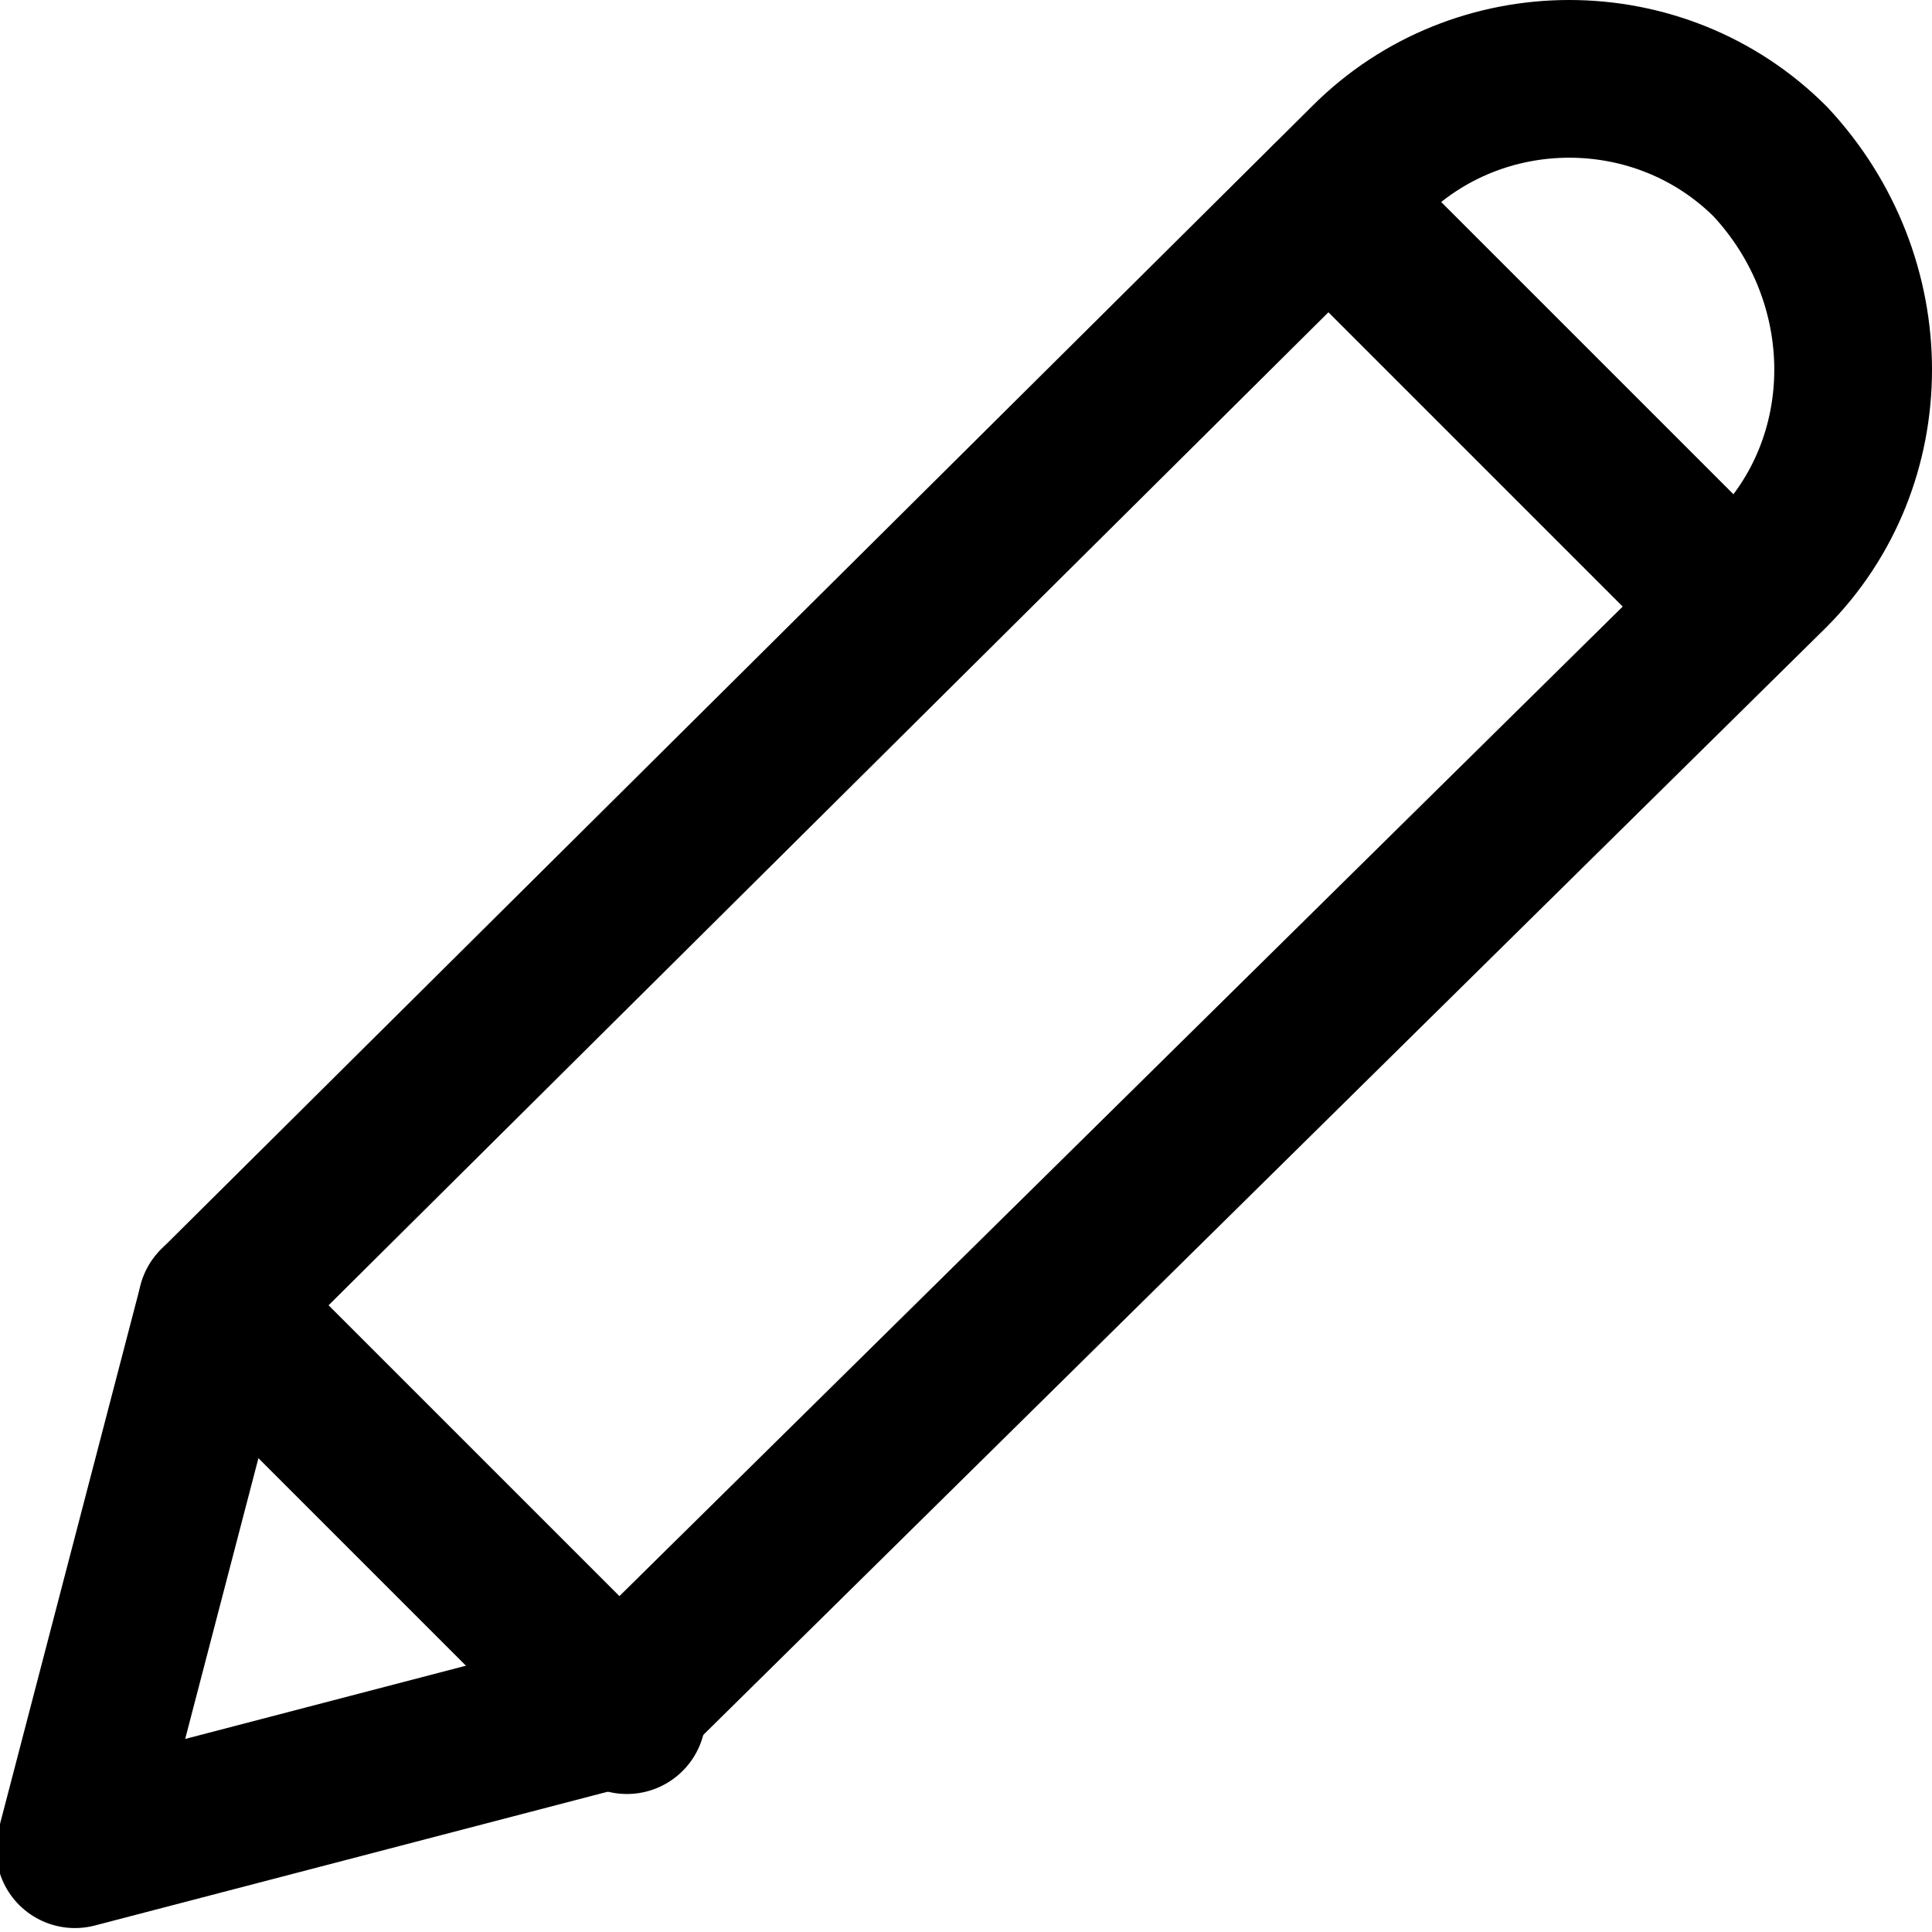
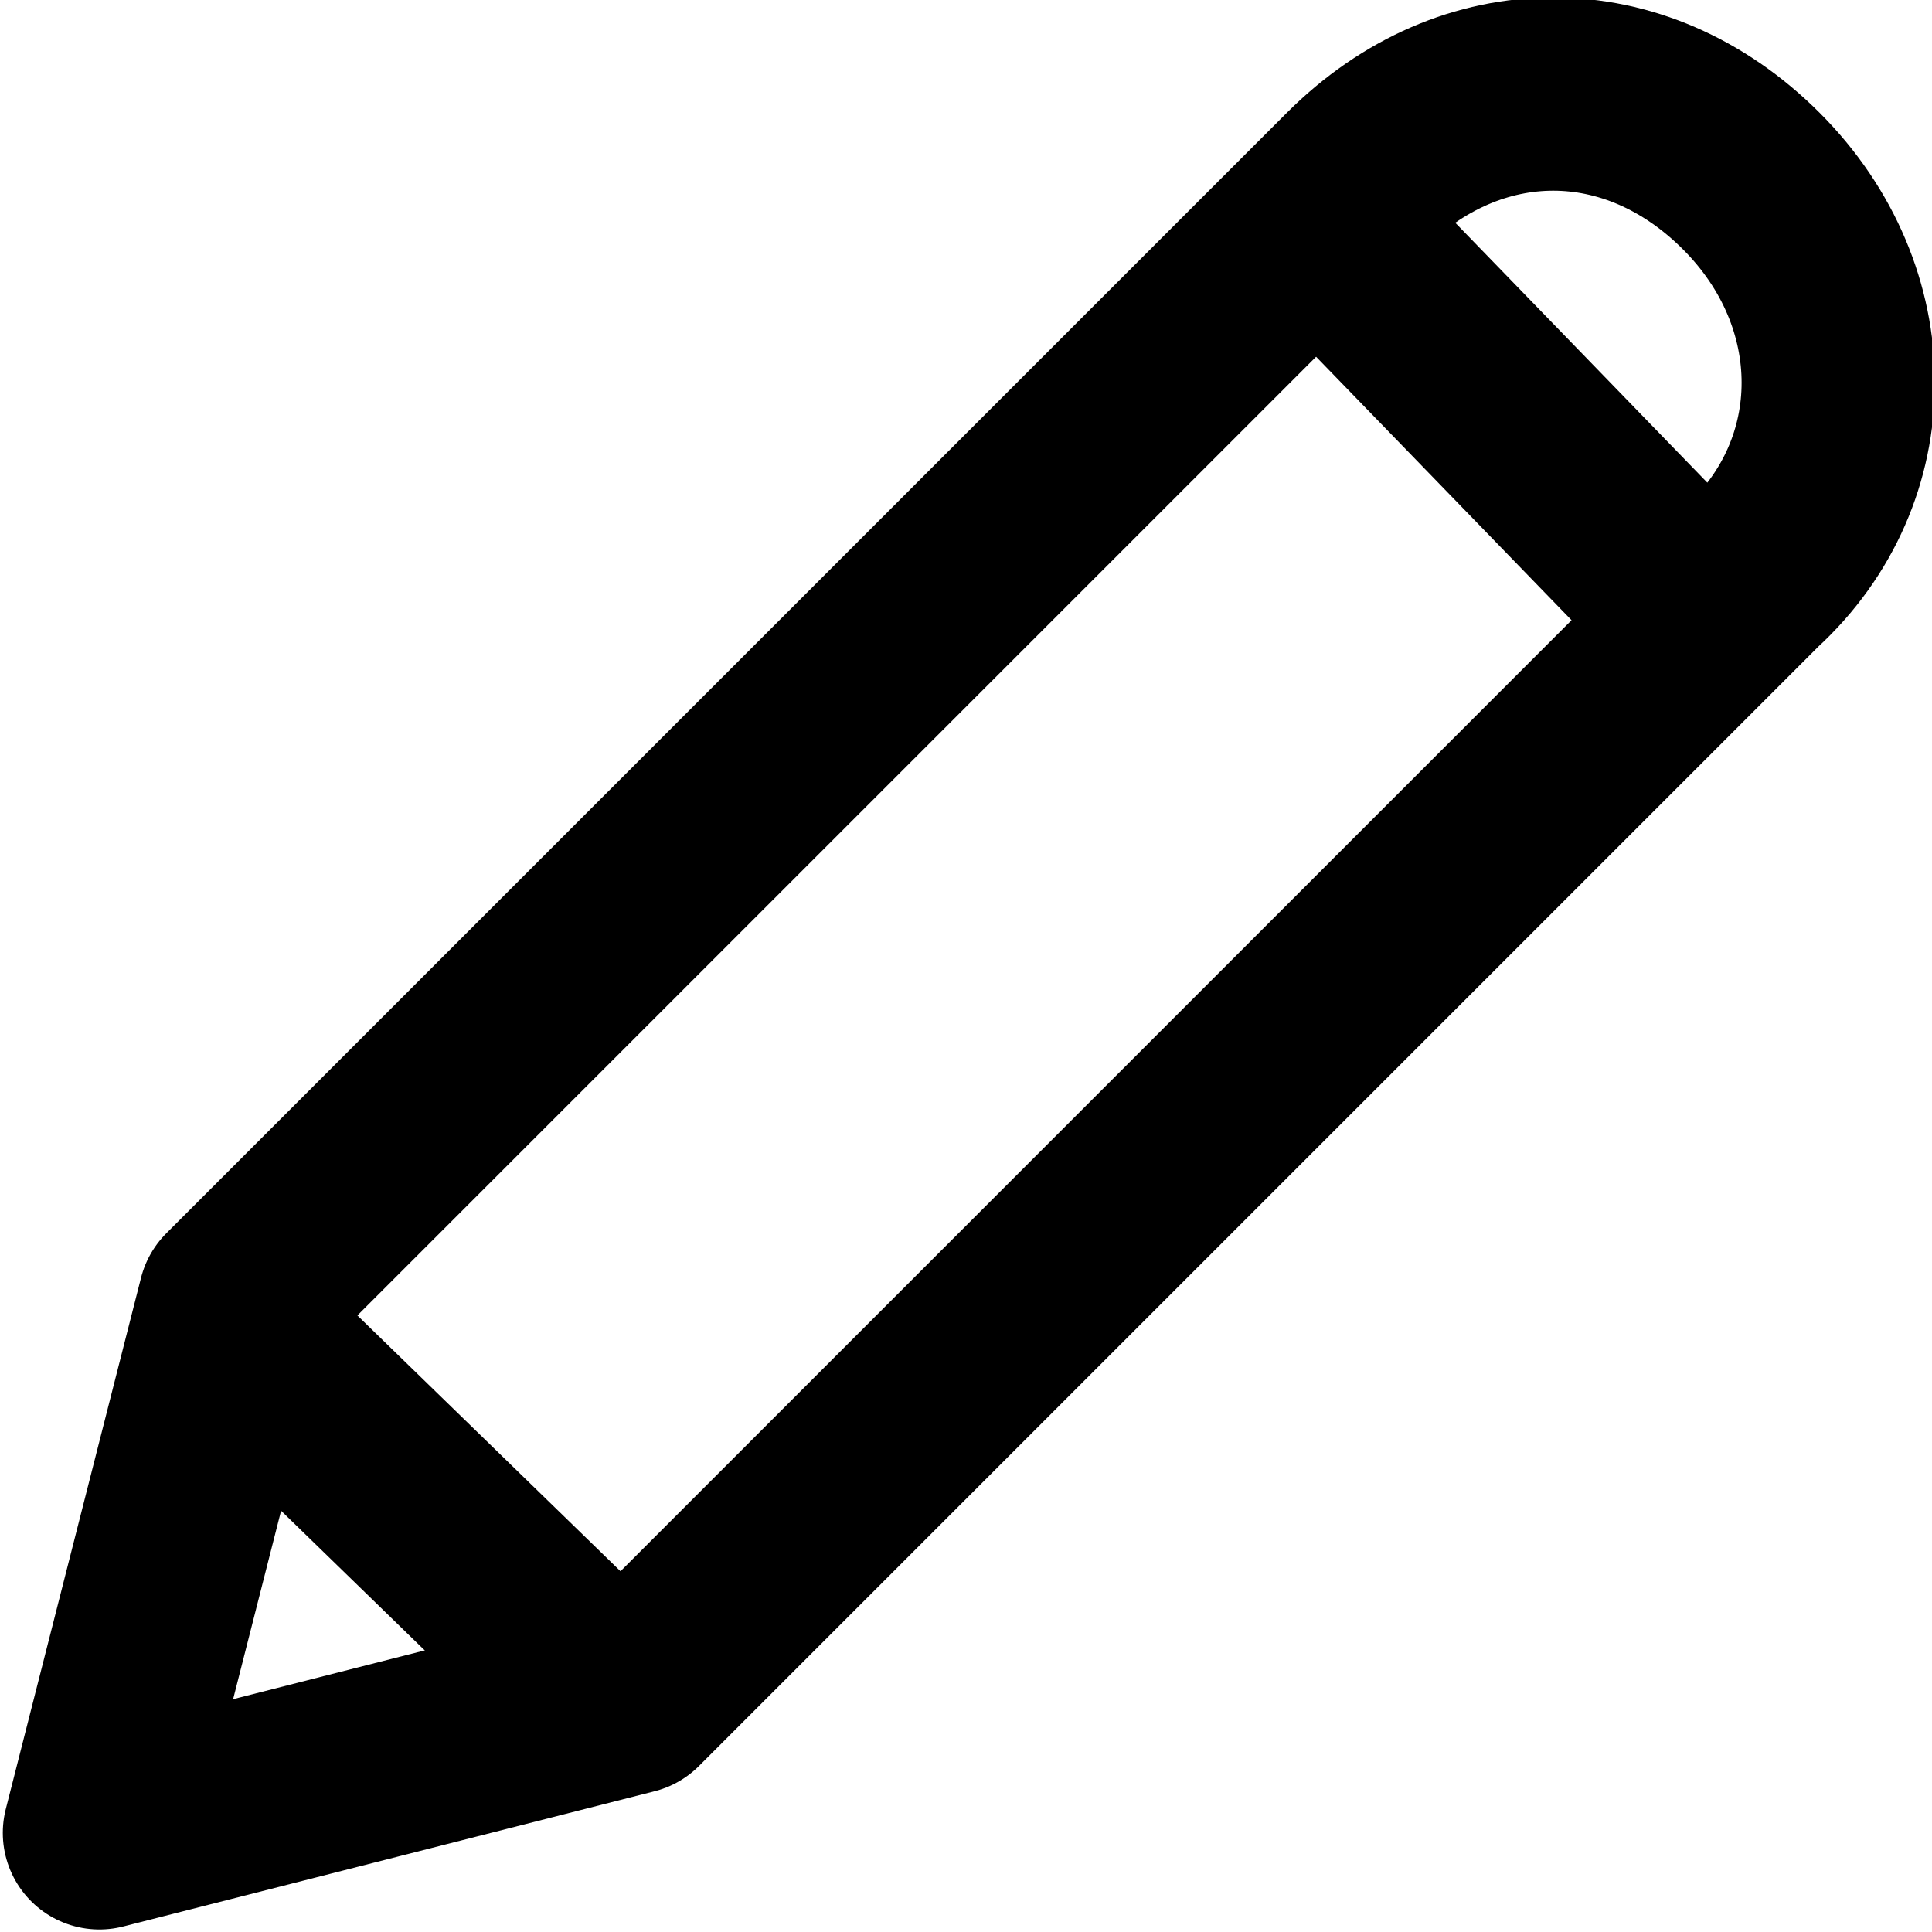
- <svg xmlns="http://www.w3.org/2000/svg" version="1.1" id="Слой_1" x="0" y="0" viewBox="0 0 24.5 24.5" xml:space="preserve">
-   <g id="pencil" transform="translate(.25 .25)" fill="none" stroke="currentColor" stroke-width="2" stroke-linecap="round" stroke-linejoin="round">
-     <path id="Контур_472" d="M22.2 1.8c-1.4-1.4-3.7-1.4-5.1 0 0 0 0 0 0 0L2.5 16.3.7 23.2l6.9-1.8L22.2 7c1.4-1.4 1.4-3.7 0-5.2 0 0 0 0 0 0z" />
-     <path id="Линия_136" d="M16.6 2.3l5.1 5.1" />
-     <path id="Линия_137" d="M2.5 16.3l5.2 5.2" />
+ <svg xmlns="http://www.w3.org/2000/svg" version="1.1" id="Слой_1" x="0" y="0" viewBox="0 0 20 20" xml:space="preserve">
+   <style>.edit-st0{fill:none;stroke:currentColor;stroke-width:2;stroke-linecap:round;stroke-linejoin:round}</style>
+   <g id="M-of-N_Multisig" transform="translate(546.229 325.174)">
+     <path id="Контур_328" class="edit-st0" d="M-528.1-323.3c-1.2-1.2-2.9-1.2-4.1 0l-11.6 11.6-1.4 5.5 5.5-1.4 11.6-11.6c1.2-1.1 1.2-2.9 0-4.1 0 .1 0 .1 0 0z" />
+     <path id="Линия_13" class="edit-st0" d="M-532.2-322.5l3.2 3.3" />
+     <path id="Линия_14" class="edit-st0" d="M-543.7-311.3l3.6 3.5" />
  </g>
</svg>
